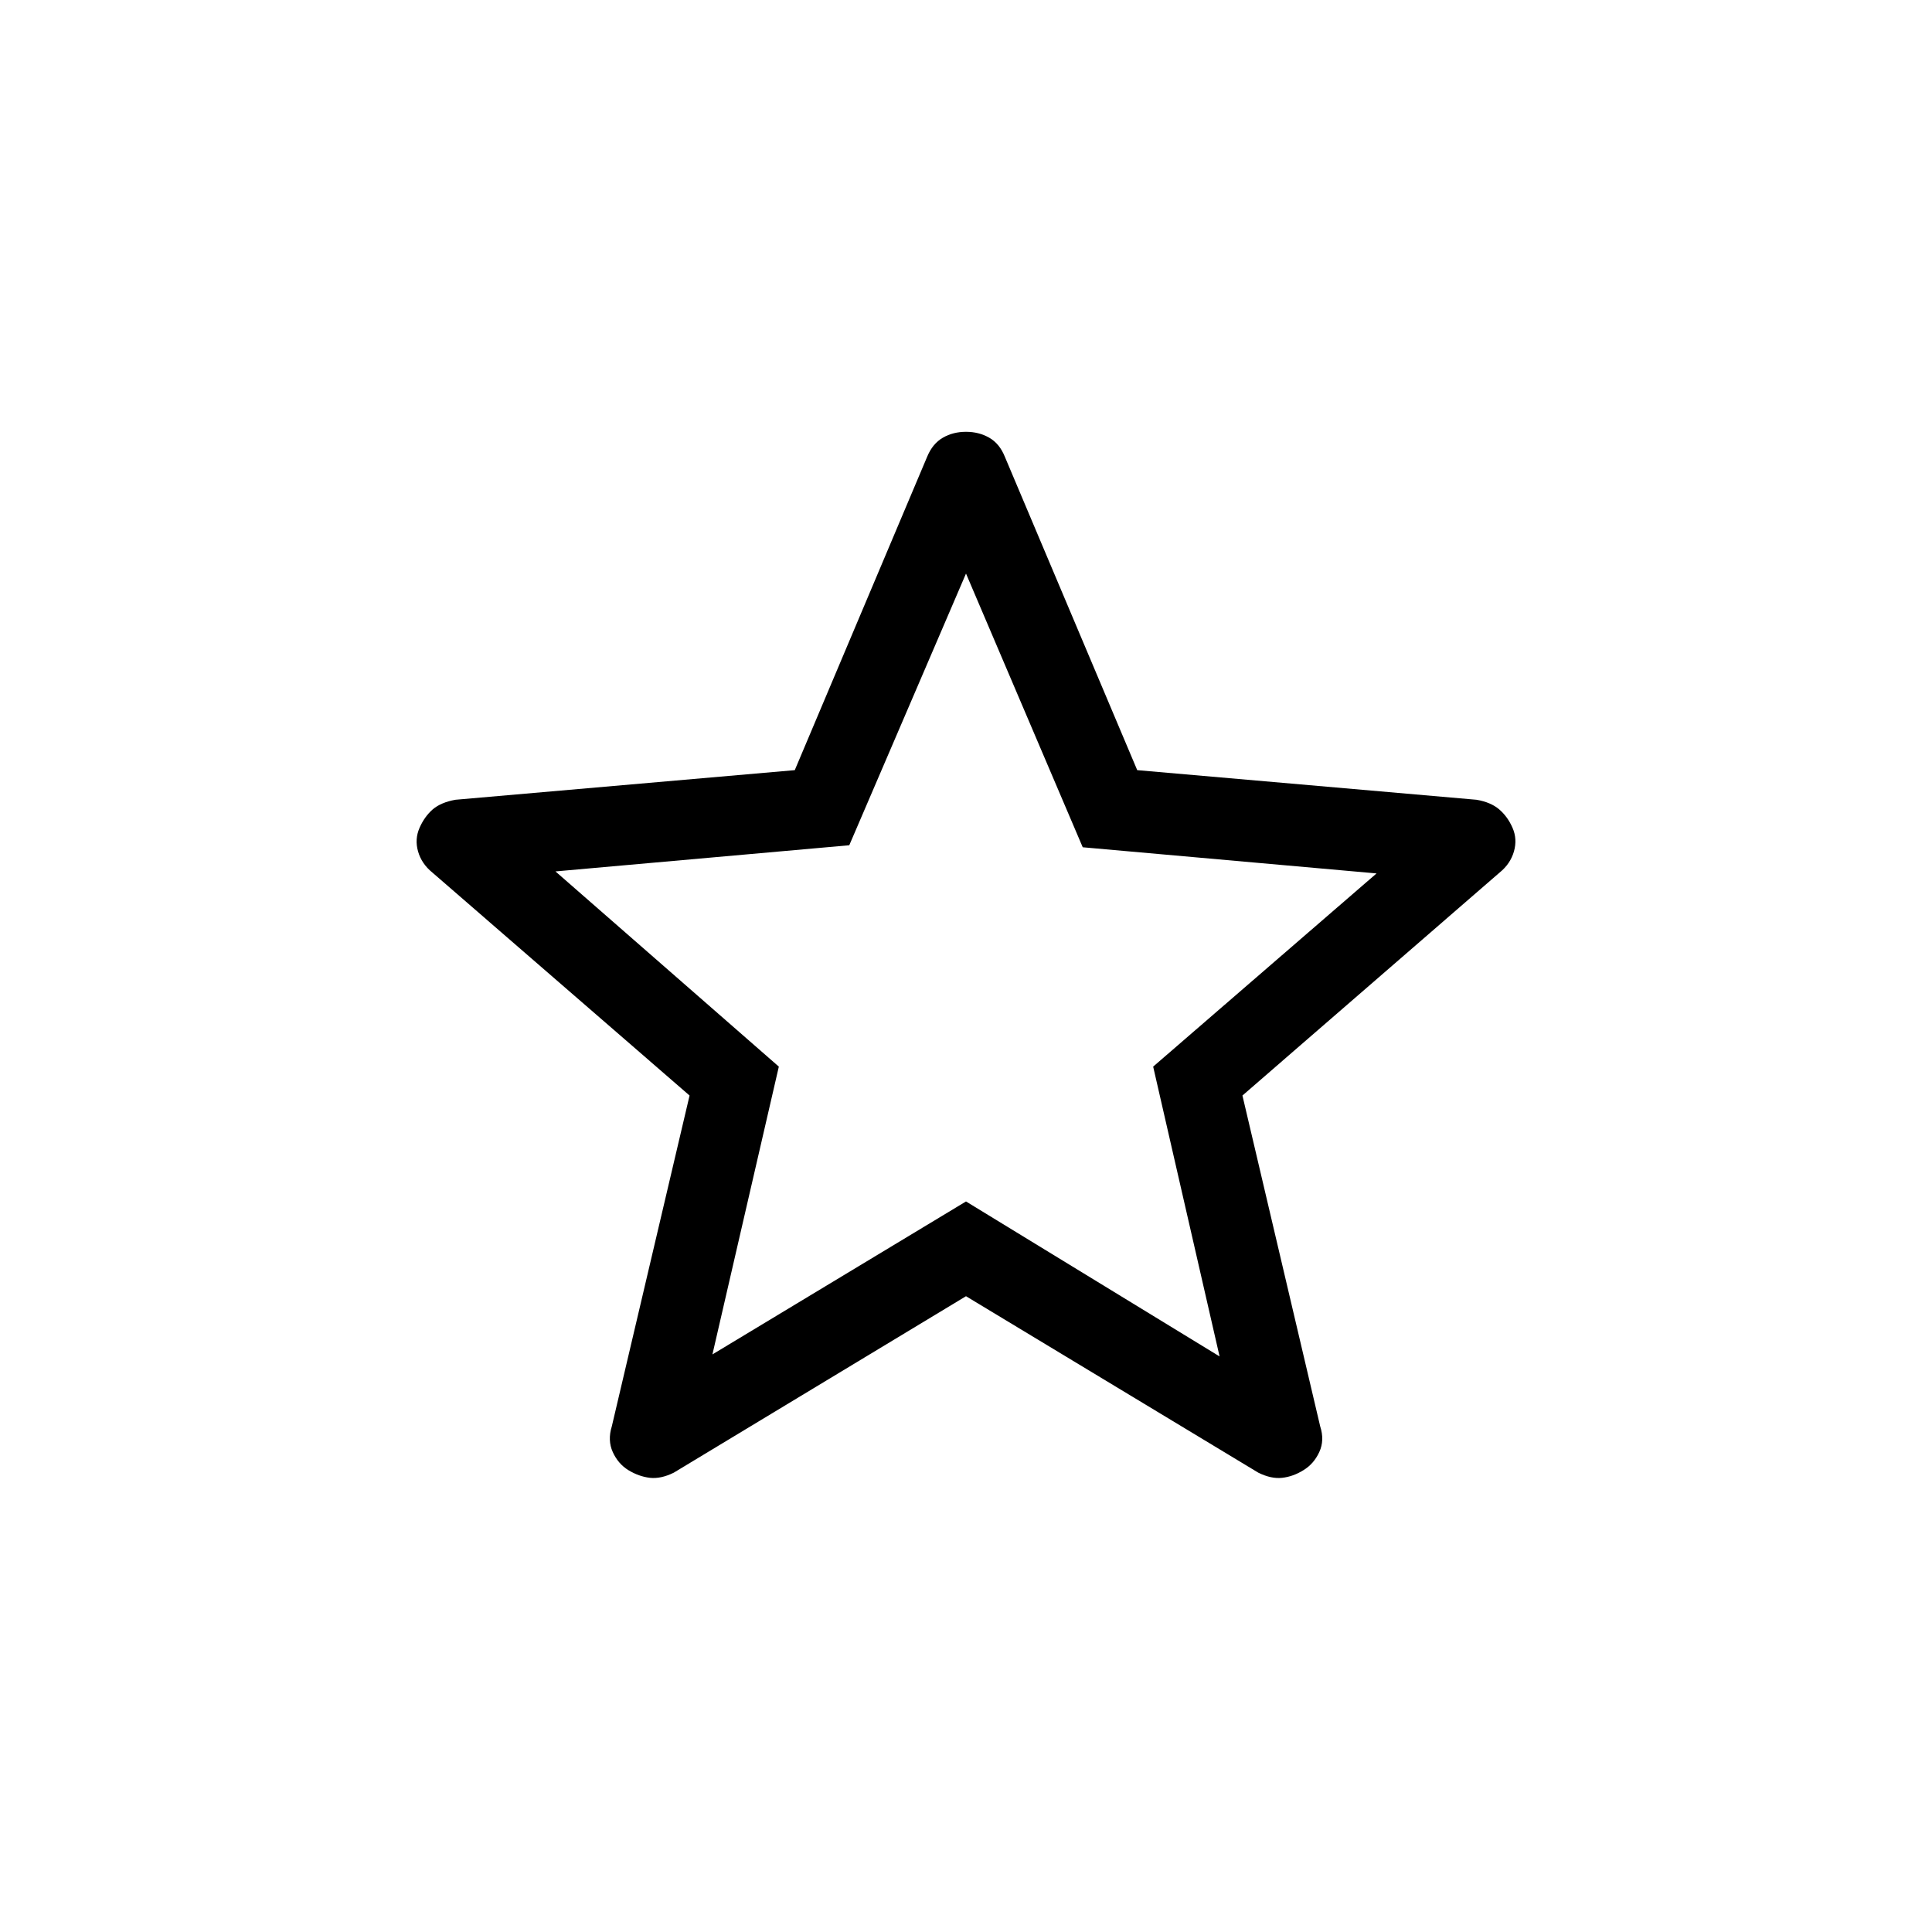
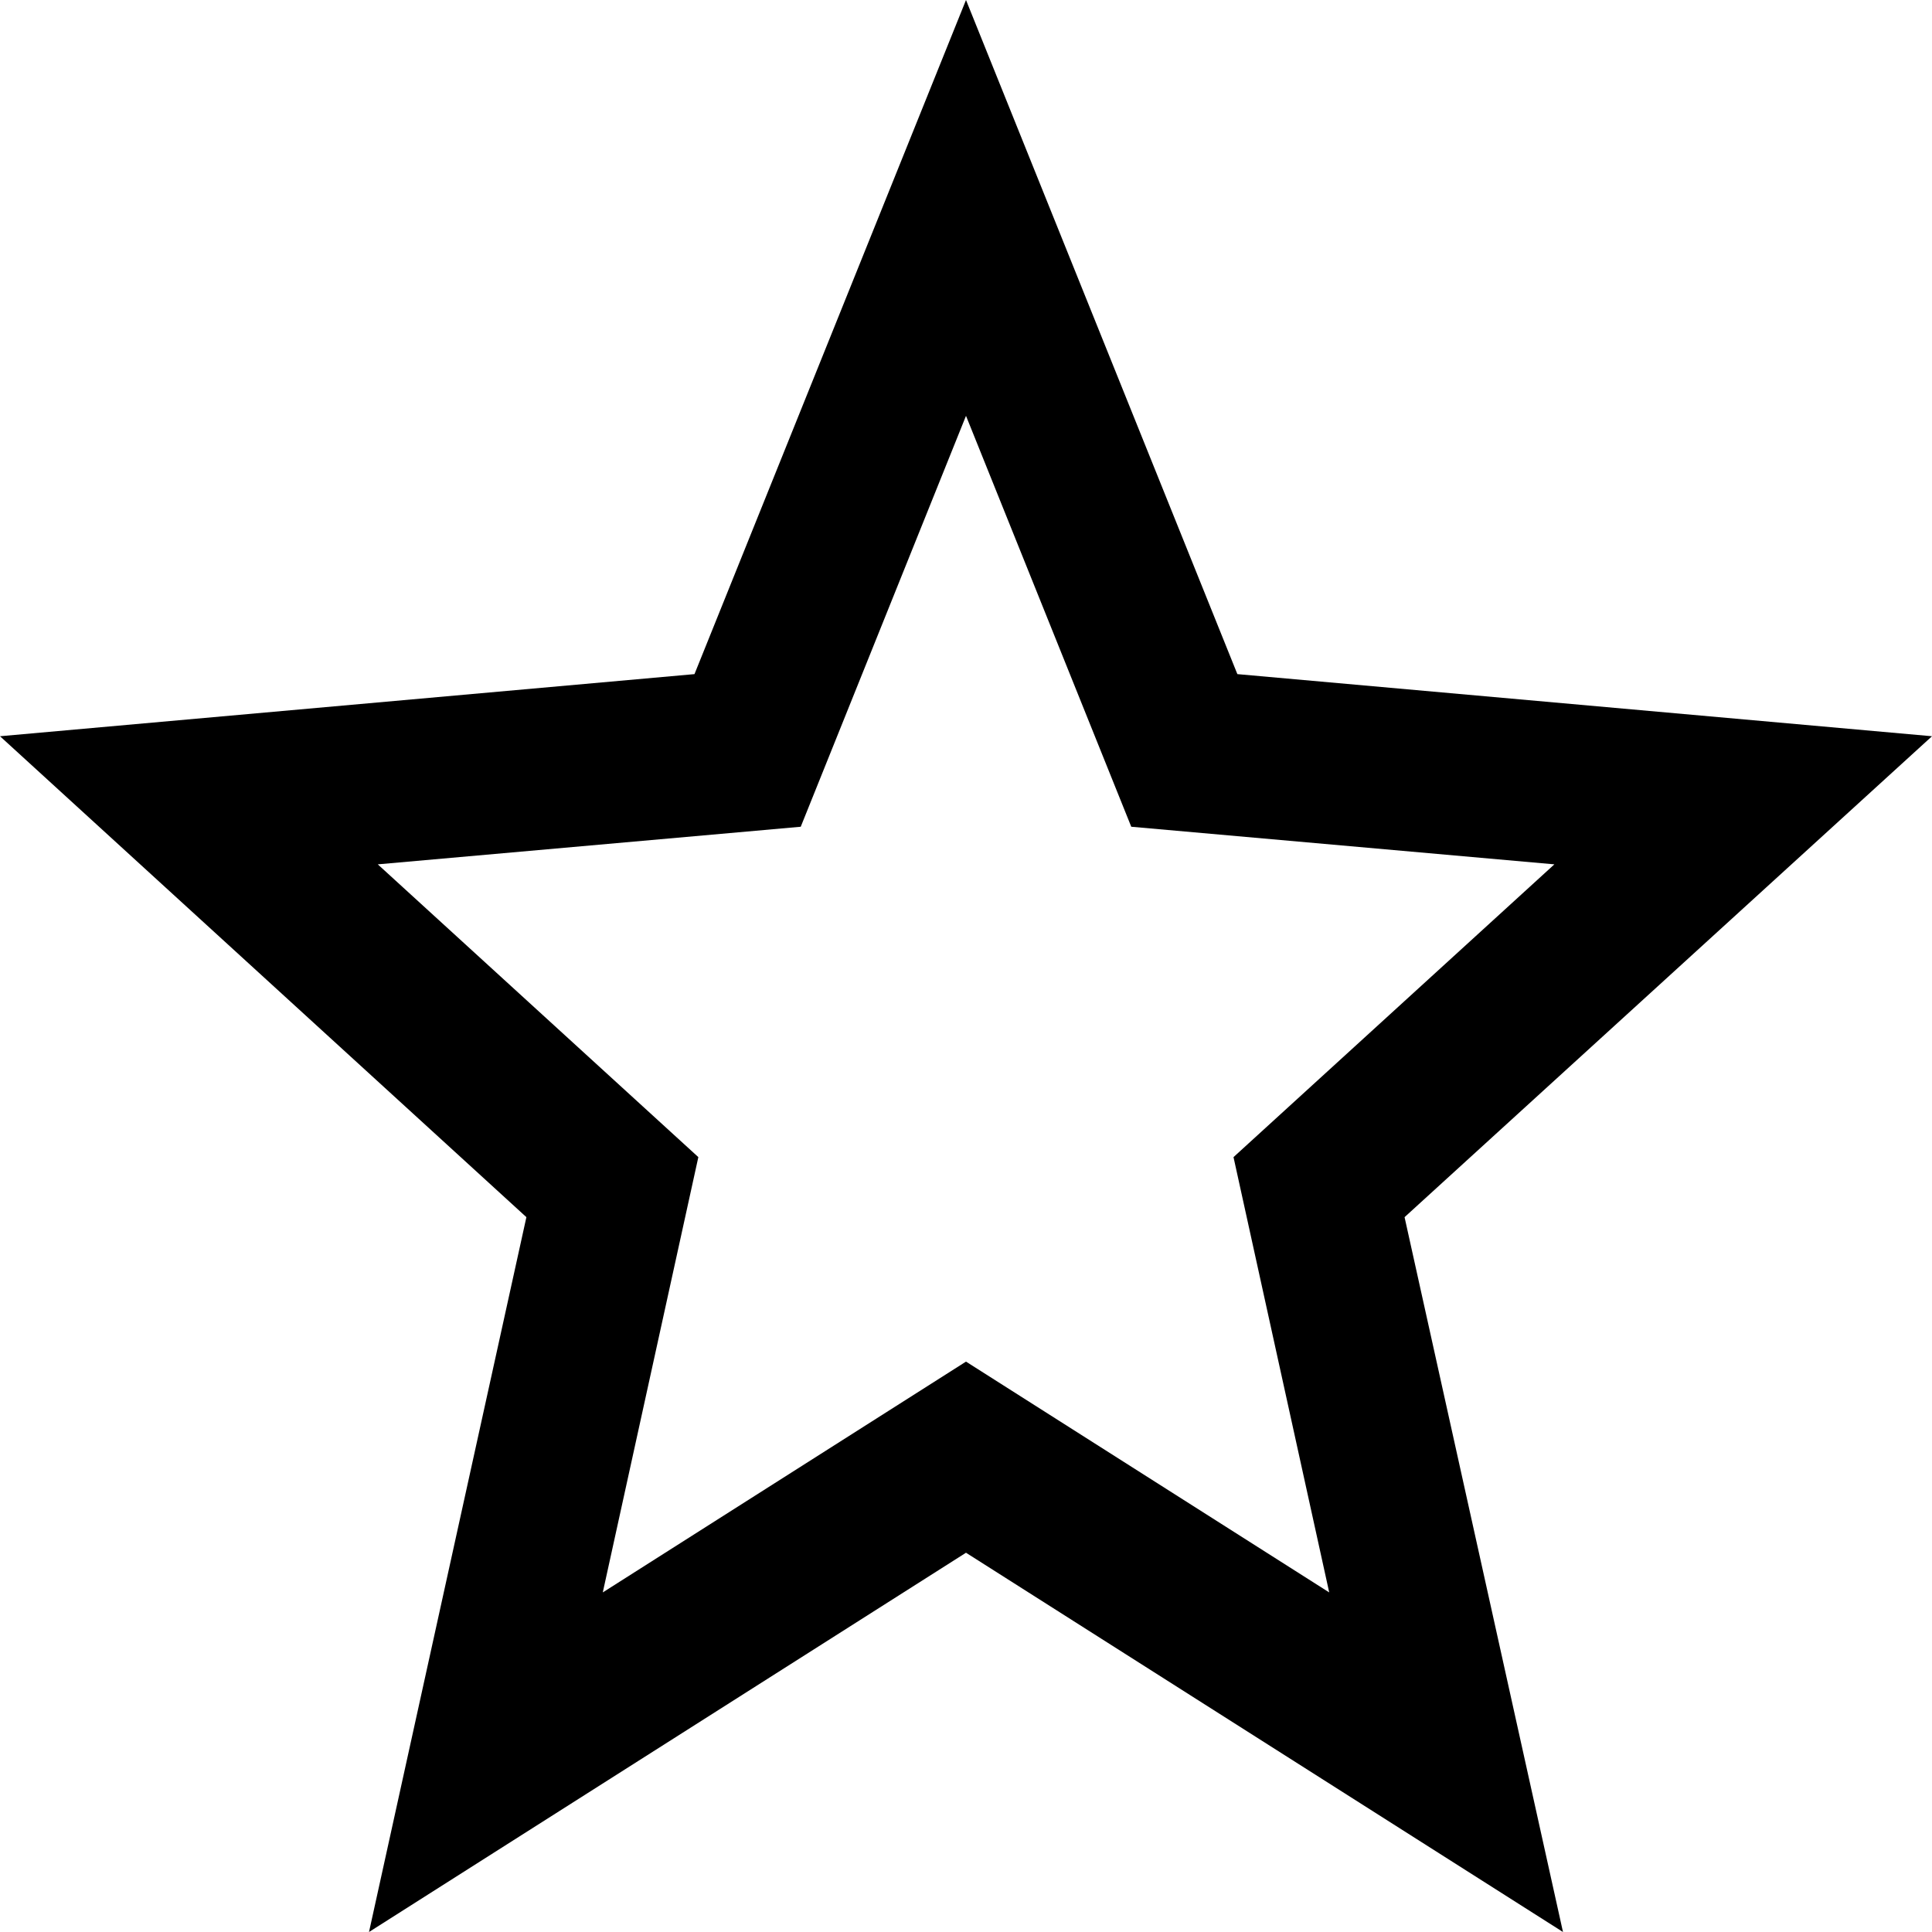
- <svg xmlns="http://www.w3.org/2000/svg" width="24" height="24" viewBox="0 0 24 24" fill="none">
-   <path d="M8.85 16.825L12 14.925L15.15 16.85L14.325 13.25L17.1 10.85L13.45 10.525L12 7.125L10.55 10.5L6.9 10.825L9.675 13.25L8.85 16.825ZM12 16.102L8.37 18.294C8.263 18.347 8.164 18.368 8.073 18.358C7.982 18.347 7.894 18.316 7.808 18.264C7.721 18.211 7.656 18.135 7.612 18.038C7.568 17.941 7.564 17.834 7.6 17.719L8.566 13.609L5.371 10.839C5.281 10.766 5.222 10.678 5.193 10.576C5.164 10.474 5.171 10.376 5.212 10.283C5.253 10.19 5.308 10.113 5.377 10.053C5.446 9.995 5.54 9.956 5.657 9.935L9.873 9.567L11.517 5.675C11.562 5.565 11.628 5.486 11.713 5.437C11.798 5.388 11.894 5.364 12 5.364C12.106 5.364 12.202 5.388 12.288 5.437C12.374 5.486 12.439 5.565 12.483 5.675L14.127 9.567L18.342 9.935C18.46 9.955 18.554 9.995 18.623 10.054C18.692 10.113 18.748 10.189 18.789 10.283C18.83 10.376 18.836 10.474 18.807 10.576C18.778 10.678 18.719 10.766 18.629 10.839L15.434 13.609L16.4 17.719C16.437 17.833 16.434 17.939 16.389 18.037C16.344 18.135 16.279 18.21 16.192 18.263C16.107 18.316 16.018 18.348 15.927 18.358C15.836 18.368 15.738 18.347 15.631 18.294L12 16.102Z" fill="black" />
+ <svg xmlns="http://www.w3.org/2000/svg" width="13" height="13" viewBox="0 0 13 13" fill="none">
+   <path d="M6.5 9.162L4.056 10.715L4.699 7.786L2.542 5.816L5.388 5.563L6.5 2.798L7.612 5.563L10.459 5.816L8.3 7.786L8.944 10.715M13 4.954L8.326 4.536L6.5 0L4.673 4.536L0 4.954L3.542 8.19L2.483 13L6.5 10.448L10.517 13L9.451 8.19L13 4.954Z" fill="black" />
</svg>
